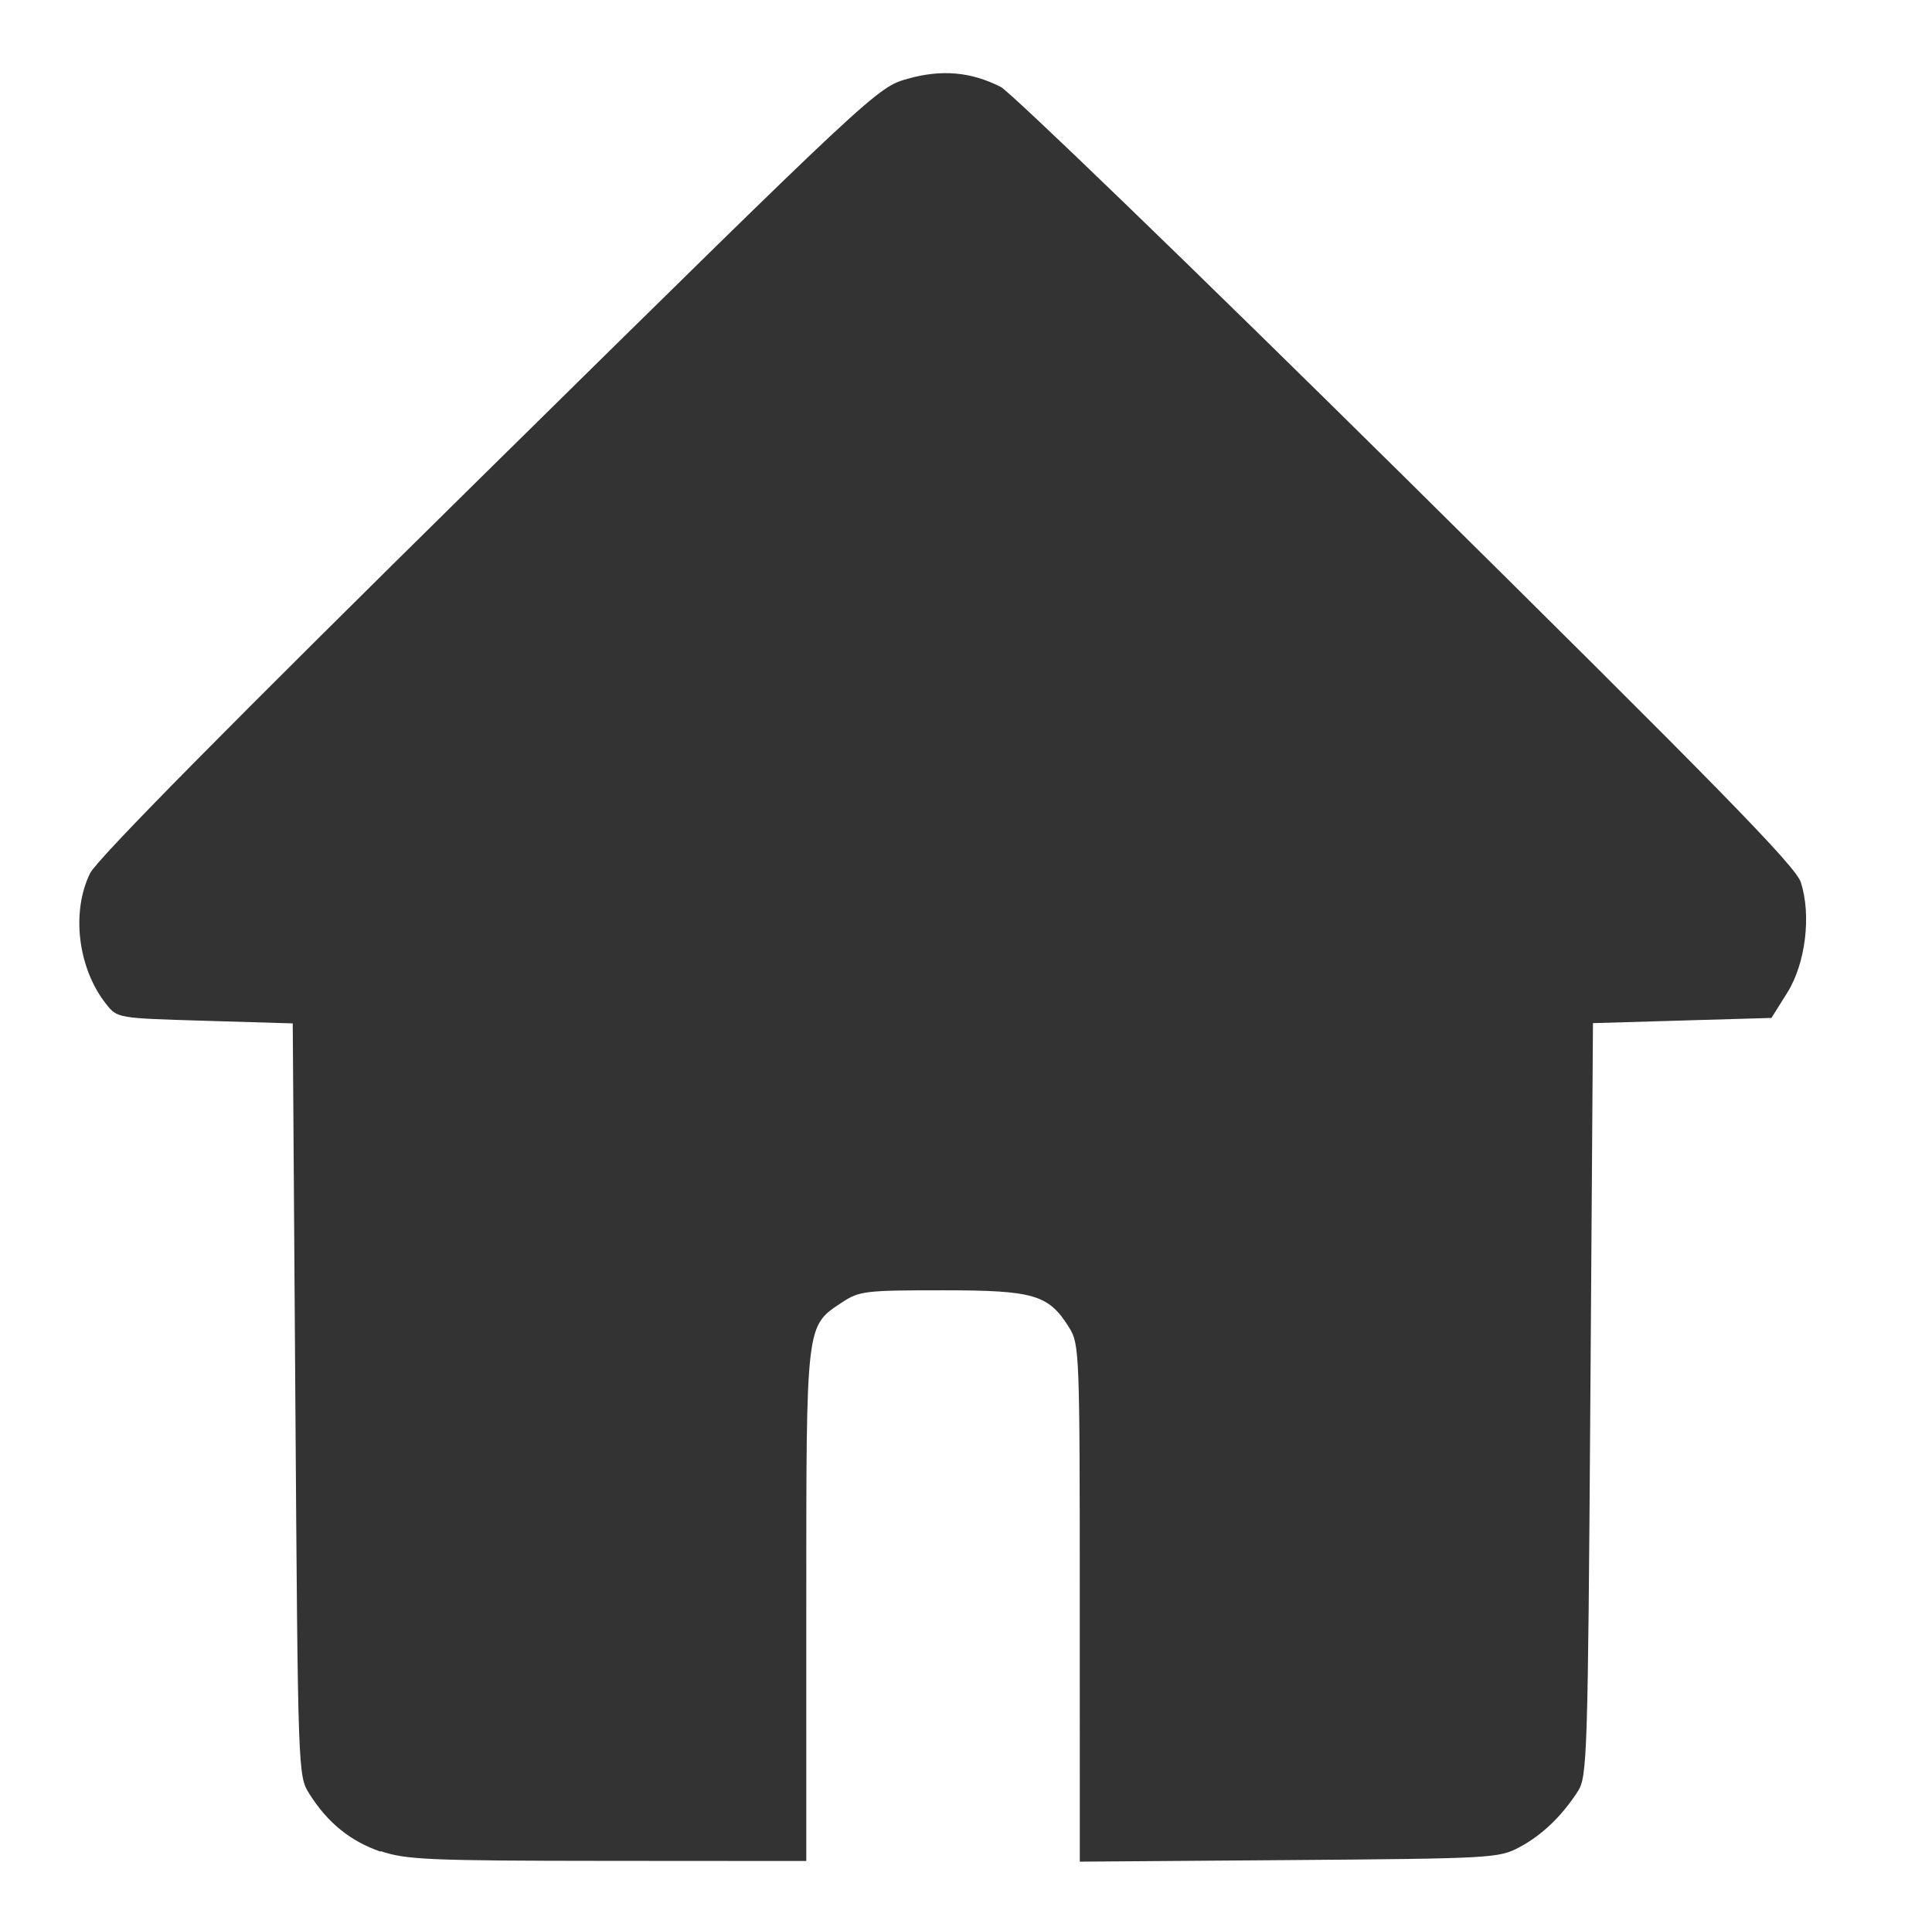
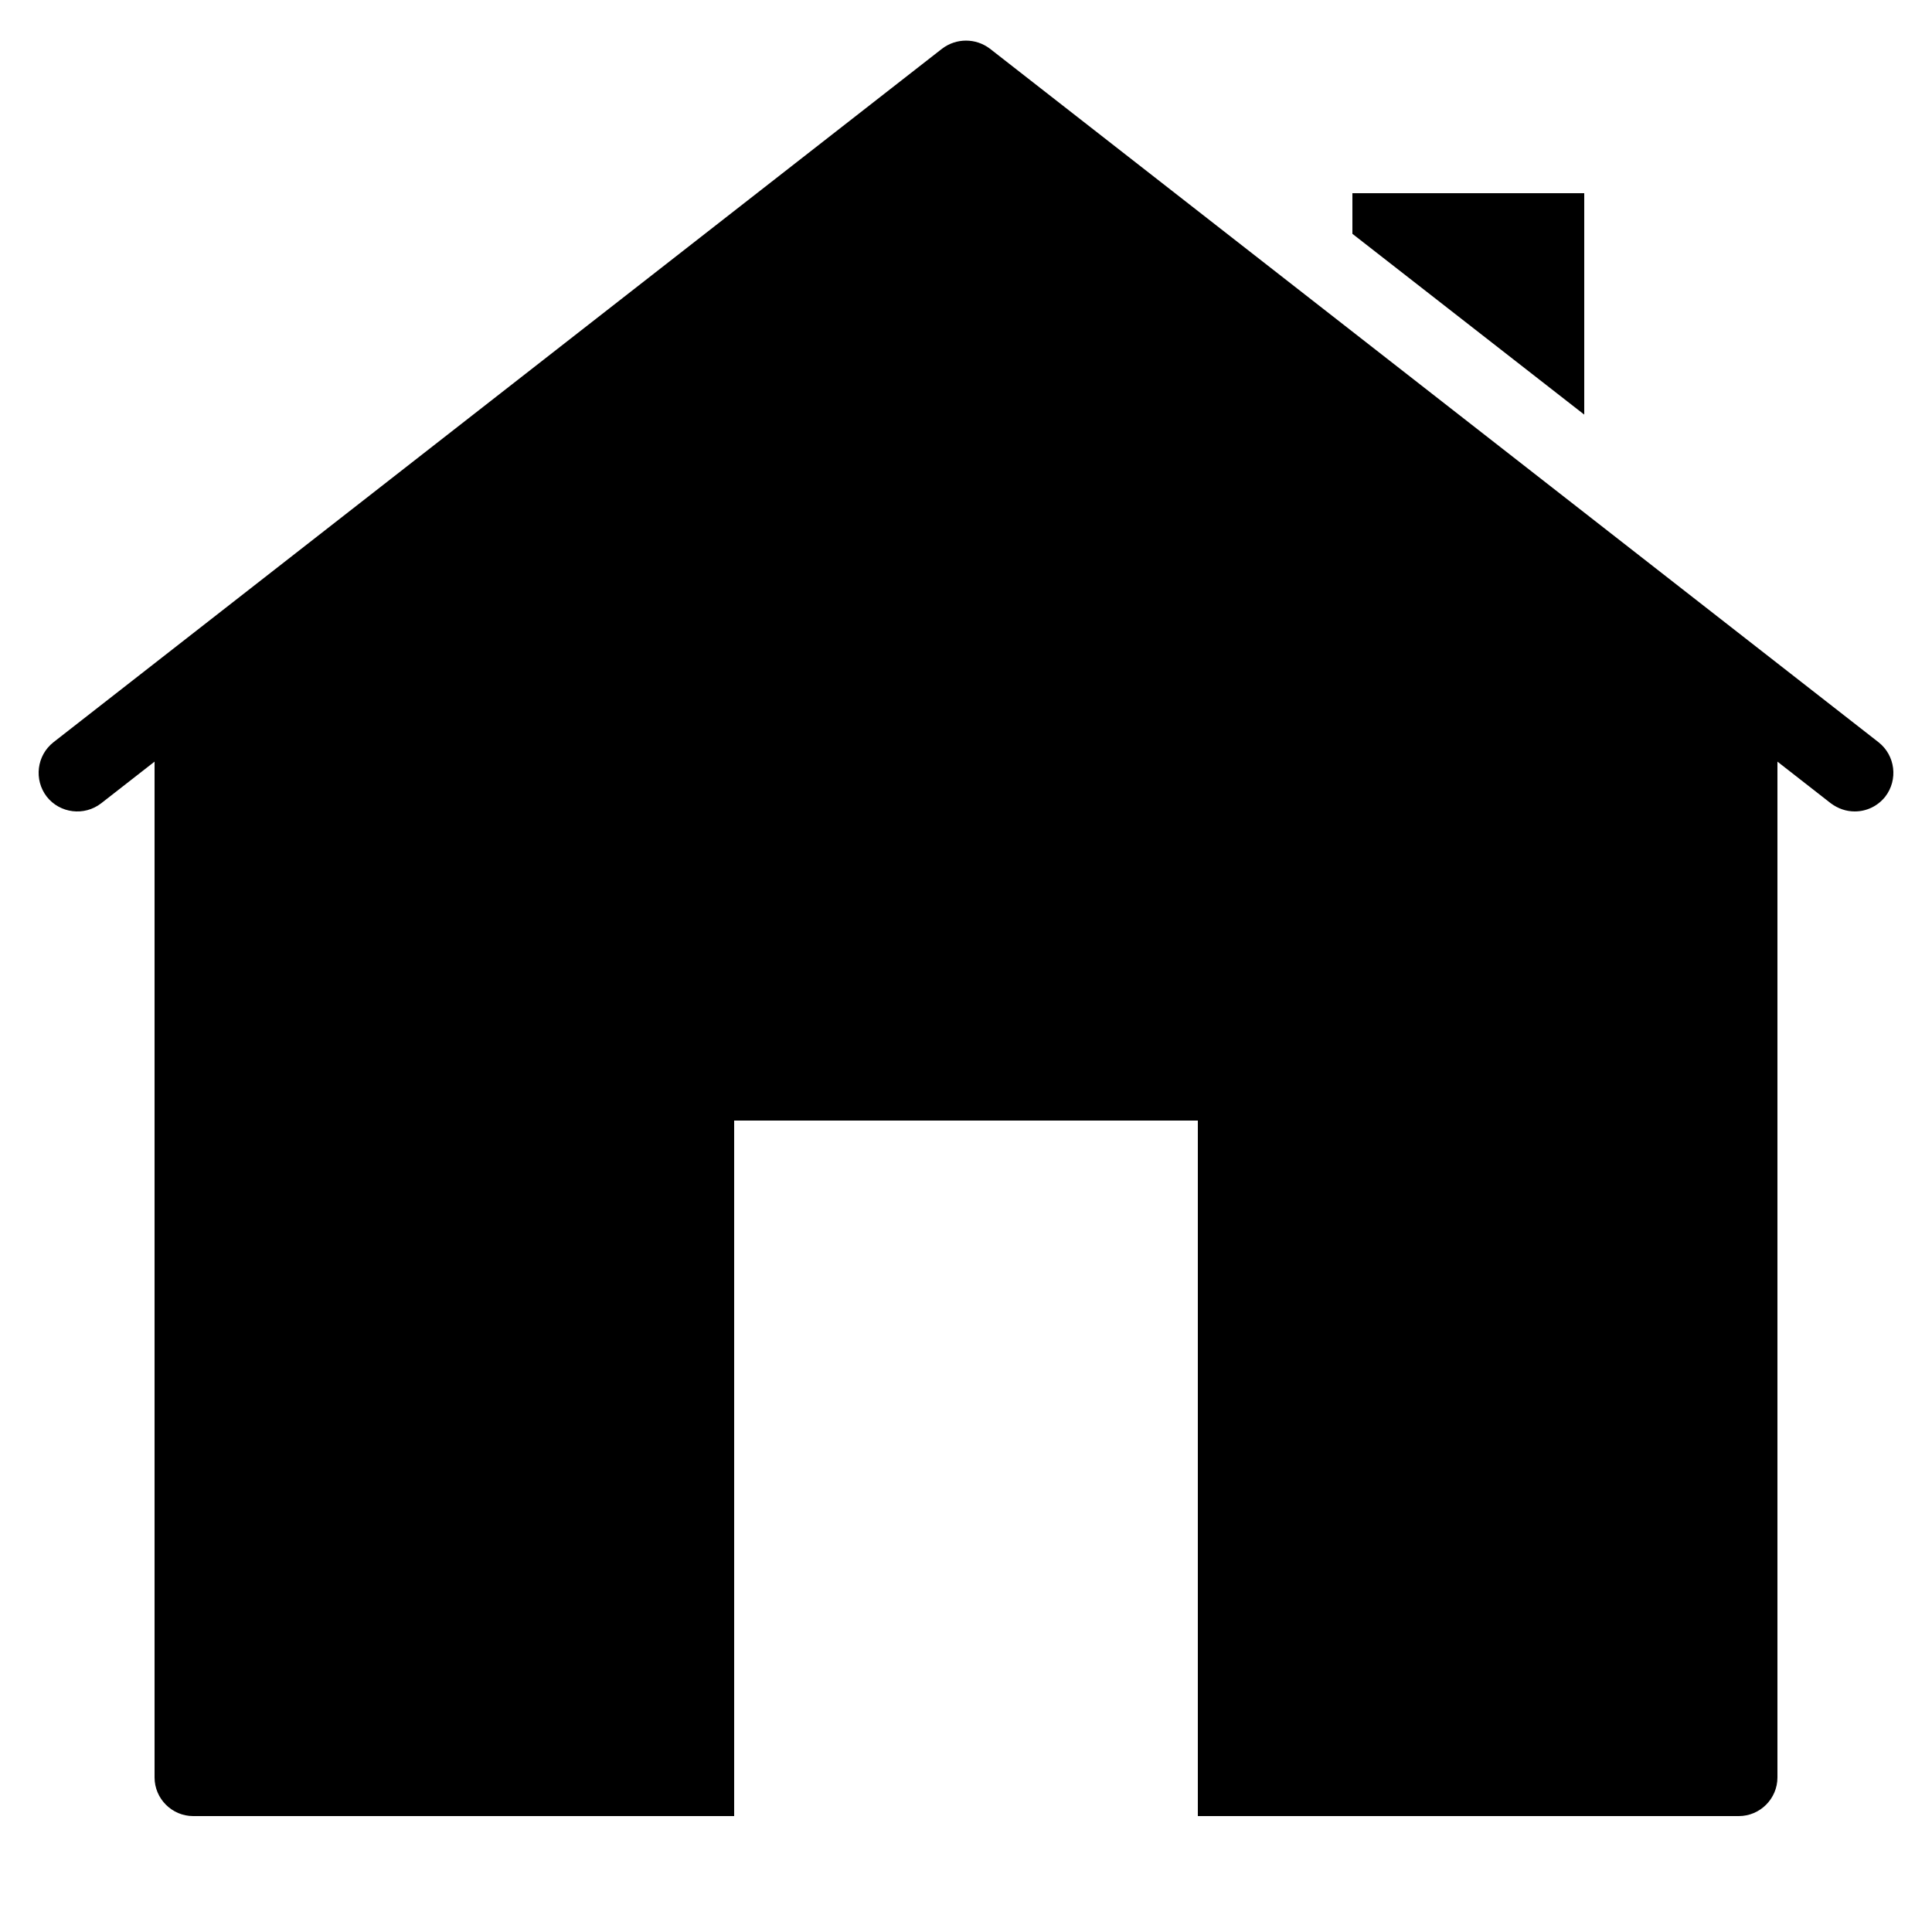
- <svg xmlns="http://www.w3.org/2000/svg" width="14.807mm" height="14.79mm" viewBox="0 0 14.807 14.79" version="1.1" id="svg1">
-   <defs id="defs1" />
-   <g id="layer1" transform="translate(-104.5104,-99.21875)">
-     <path style="fill:#333333;stroke-width:0.128" d="m 95.551,96.701 c -0.047,-0.047 -0.086,-0.54 -0.086,-1.096 0,-1.541 0.58,-2.506 1.927,-3.206 0.57,-0.296 0.636,-0.301 4.56,-0.301 3.887,0 3.995,0.007 4.524,0.29 0.821,0.439 1.43,1.03 1.789,1.739 0.342,0.674 0.52,1.768 0.38,2.327 l -0.084,0.333 h -6.463 c -3.554,0 -6.501,-0.038 -6.548,-0.086 z m 5.482,-5.741 c -1.848,-0.468 -3.114,-2.012 -3.225,-3.935 -0.044,-0.769 1.3e-4,-1.111 0.221,-1.696 0.362,-0.96 1.238,-1.921 2.163,-2.376 0.641,-0.315 0.876,-0.359 1.888,-0.355 1.202,0.006 1.72,0.175 2.663,0.872 0.576,0.426 1.23,1.497 1.454,2.38 0.761,2.998 -2.146,5.873 -5.165,5.108 z" id="path1" />
-     <path style="fill:#333333;fill-opacity:1;stroke-width:0.03" d="m 107.427,113.413 c -0.23,-0.079 -0.405,-0.22 -0.545,-0.442 -0.088,-0.139 -0.088,-0.146 -0.108,-3.023 l -0.02,-2.884 -0.672,-0.02 c -0.671,-0.02 -0.672,-0.02 -0.757,-0.127 -0.217,-0.272 -0.271,-0.707 -0.124,-1.004 0.053,-0.108 1.061,-1.129 3.055,-3.093 2.958,-2.914 2.977,-2.931 3.209,-2.997 0.262,-0.074 0.486,-0.054 0.715,0.062 0.078,0.04 1.478,1.393 3.112,3.008 2.399,2.372 2.98,2.966 3.02,3.089 0.082,0.254 0.036,0.623 -0.104,0.847 l -0.121,0.193 -0.684,0.02 -0.684,0.02 -0.02,2.886 c -0.019,2.737 -0.024,2.892 -0.096,3.003 -0.123,0.191 -0.277,0.338 -0.449,0.429 -0.156,0.083 -0.211,0.086 -1.765,0.098 l -1.603,0.012 -1.2e-4,-1.981 c -1e-4,-1.907 -0.002,-1.986 -0.08,-2.111 -0.158,-0.255 -0.268,-0.288 -0.972,-0.288 -0.587,-3.4e-4 -0.639,0.006 -0.766,0.09 -0.283,0.187 -0.278,0.142 -0.278,2.326 l -6e-5,1.959 -1.523,-0.001 c -1.369,-0.001 -1.544,-0.009 -1.737,-0.074 z" id="path1-5" />
-   </g>
+ <svg xmlns="http://www.w3.org/2000/svg" viewBox="0 0 50 50" width="50px" height="50px">
+   <path d="M 25 1.051 C 24.782 1.051 24.566 1.12 24.381 1.26 L 1.381 19.211 C 0.951 19.551 0.871 20.179 1.211 20.619 C 1.551 21.049 2.179 21.129 2.619 20.789 L 4 19.711 L 4 46 C 4 46.55 4.45 47 5 47 L 19 47 L 19 29 L 31 29 L 31 47 L 45 47 C 45.55 47 46 46.55 46 46 L 46 19.711 L 47.381 20.789 C 47.571 20.929 47.78 21 48 21 C 48.3 21 48.589 20.869 48.789 20.619 C 49.129 20.179 49.049 19.551 48.619 19.211 L 25.619 1.26 C 25.434 1.12 25.218 1.051 25 1.051 z M 35 5 L 35 6.051 L 41 10.73 L 41 5 L 35 5 z" />
</svg>
